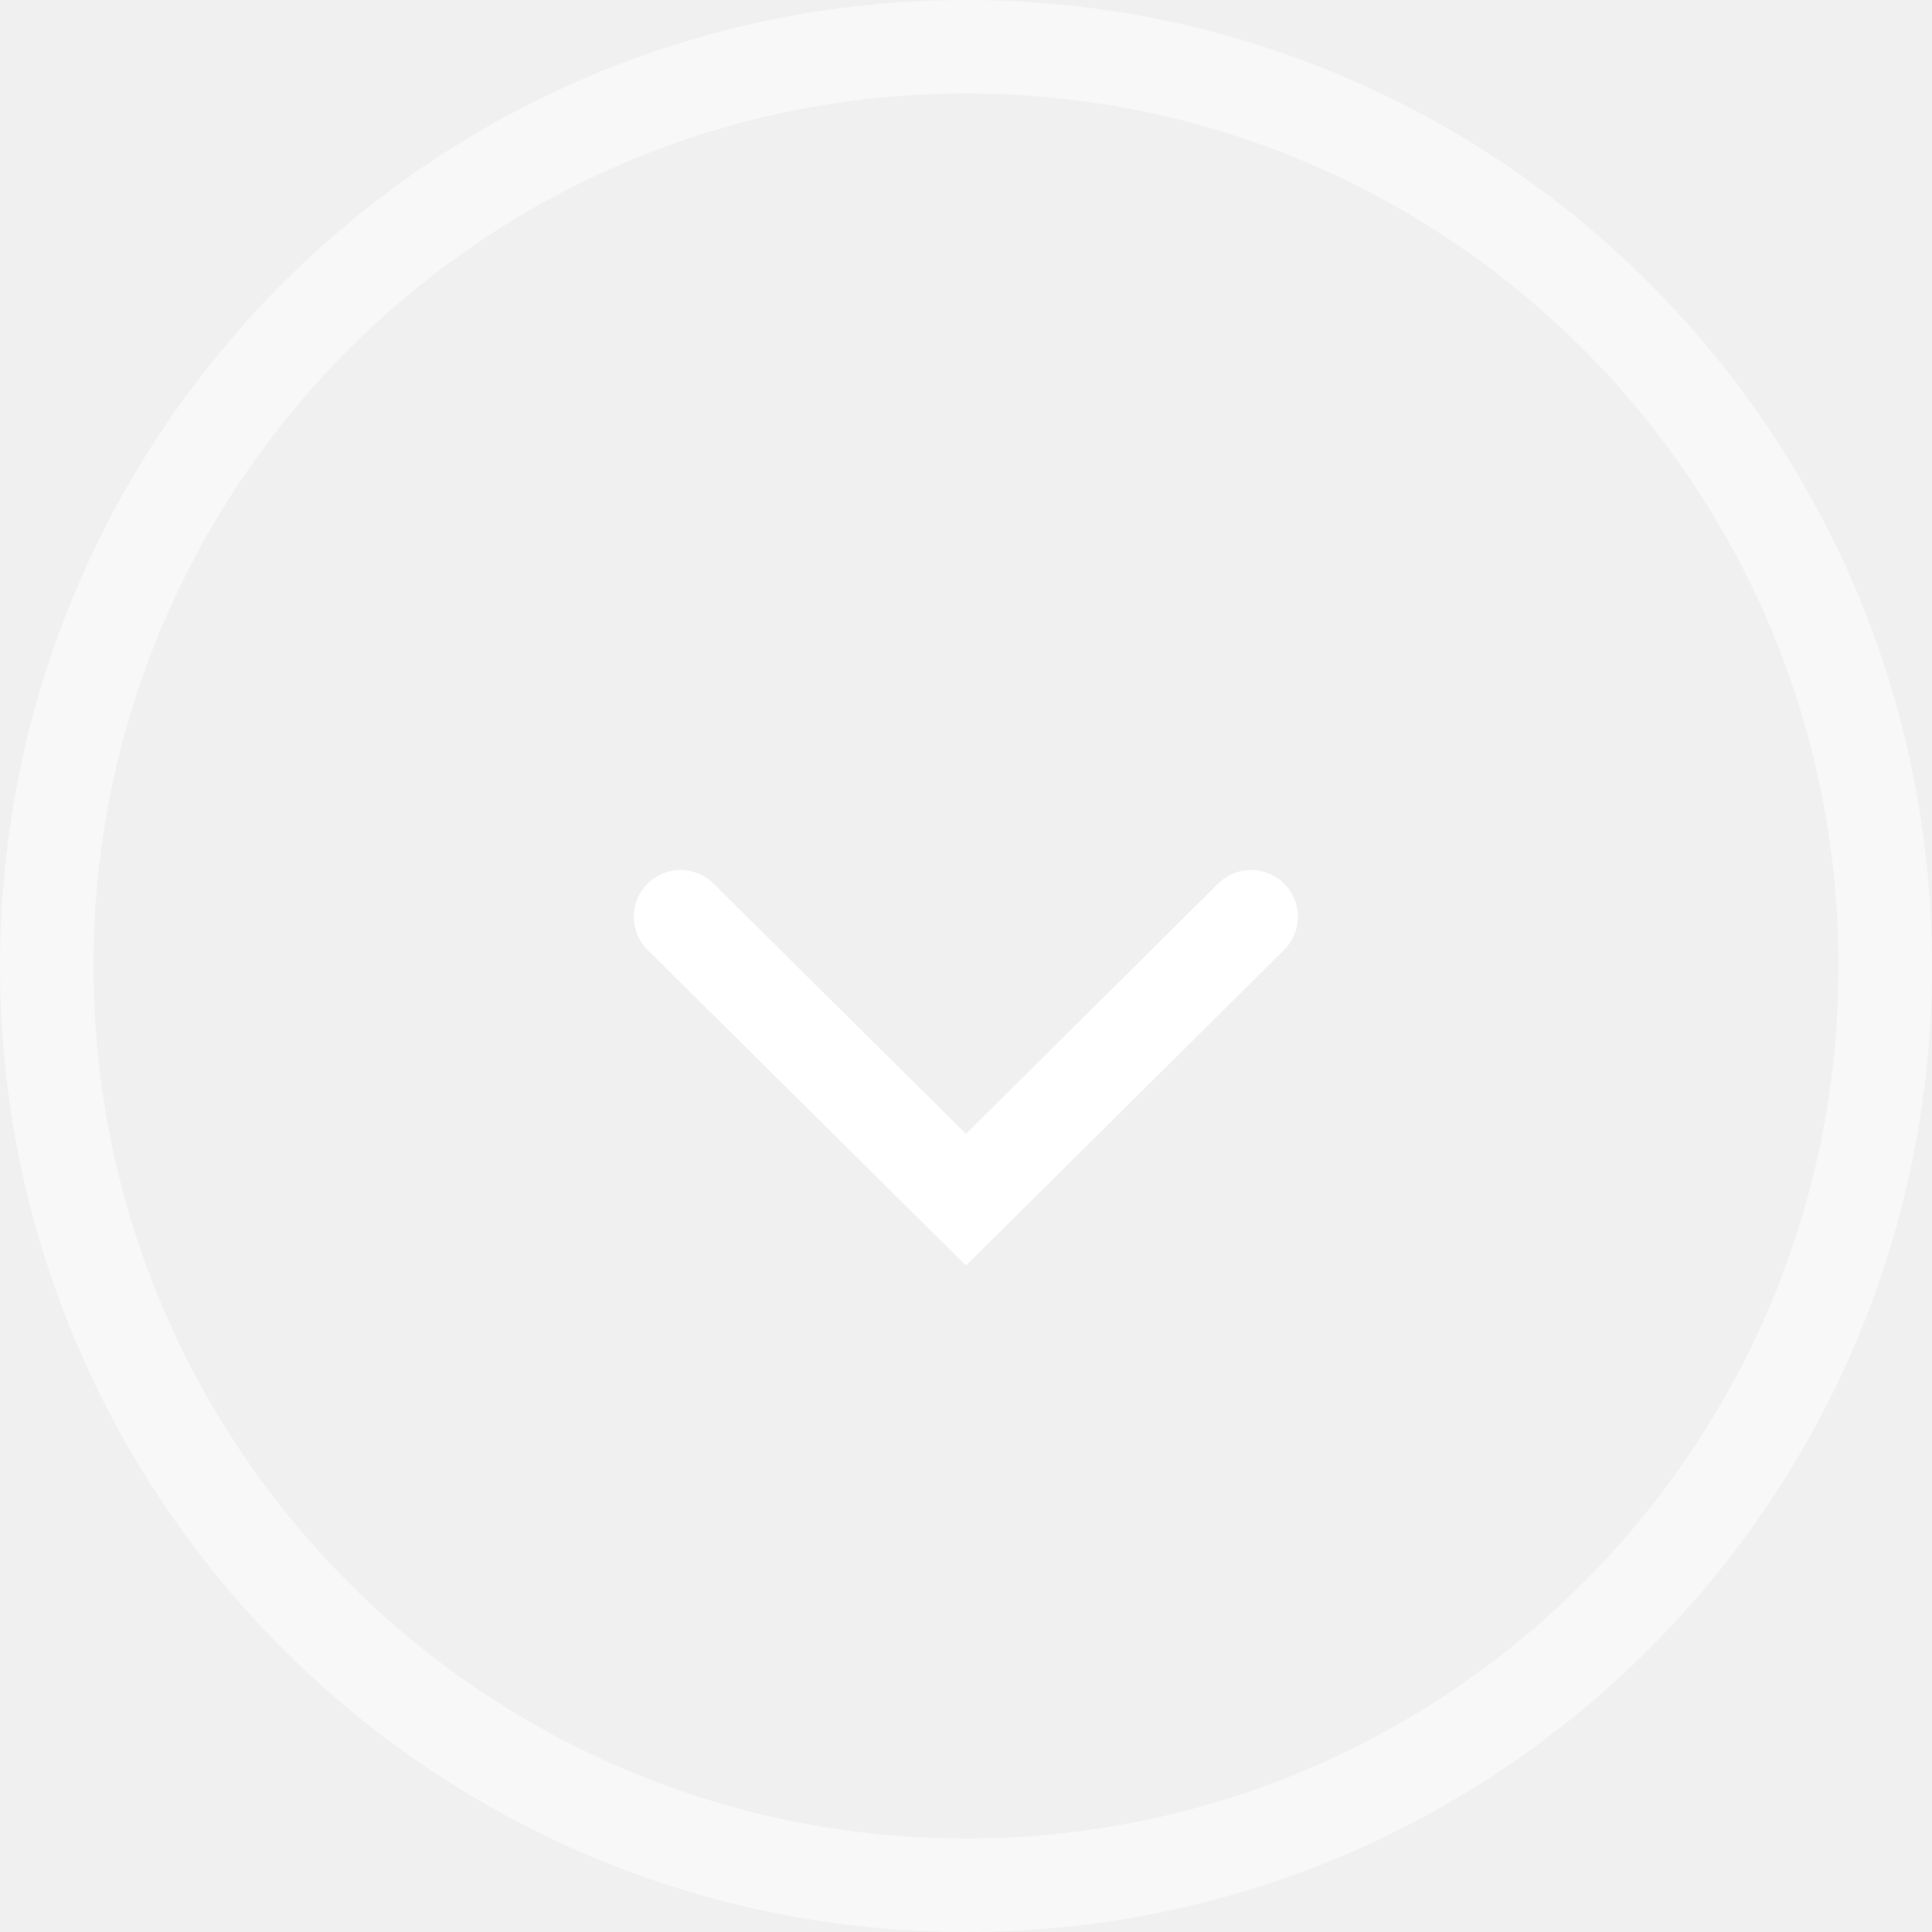
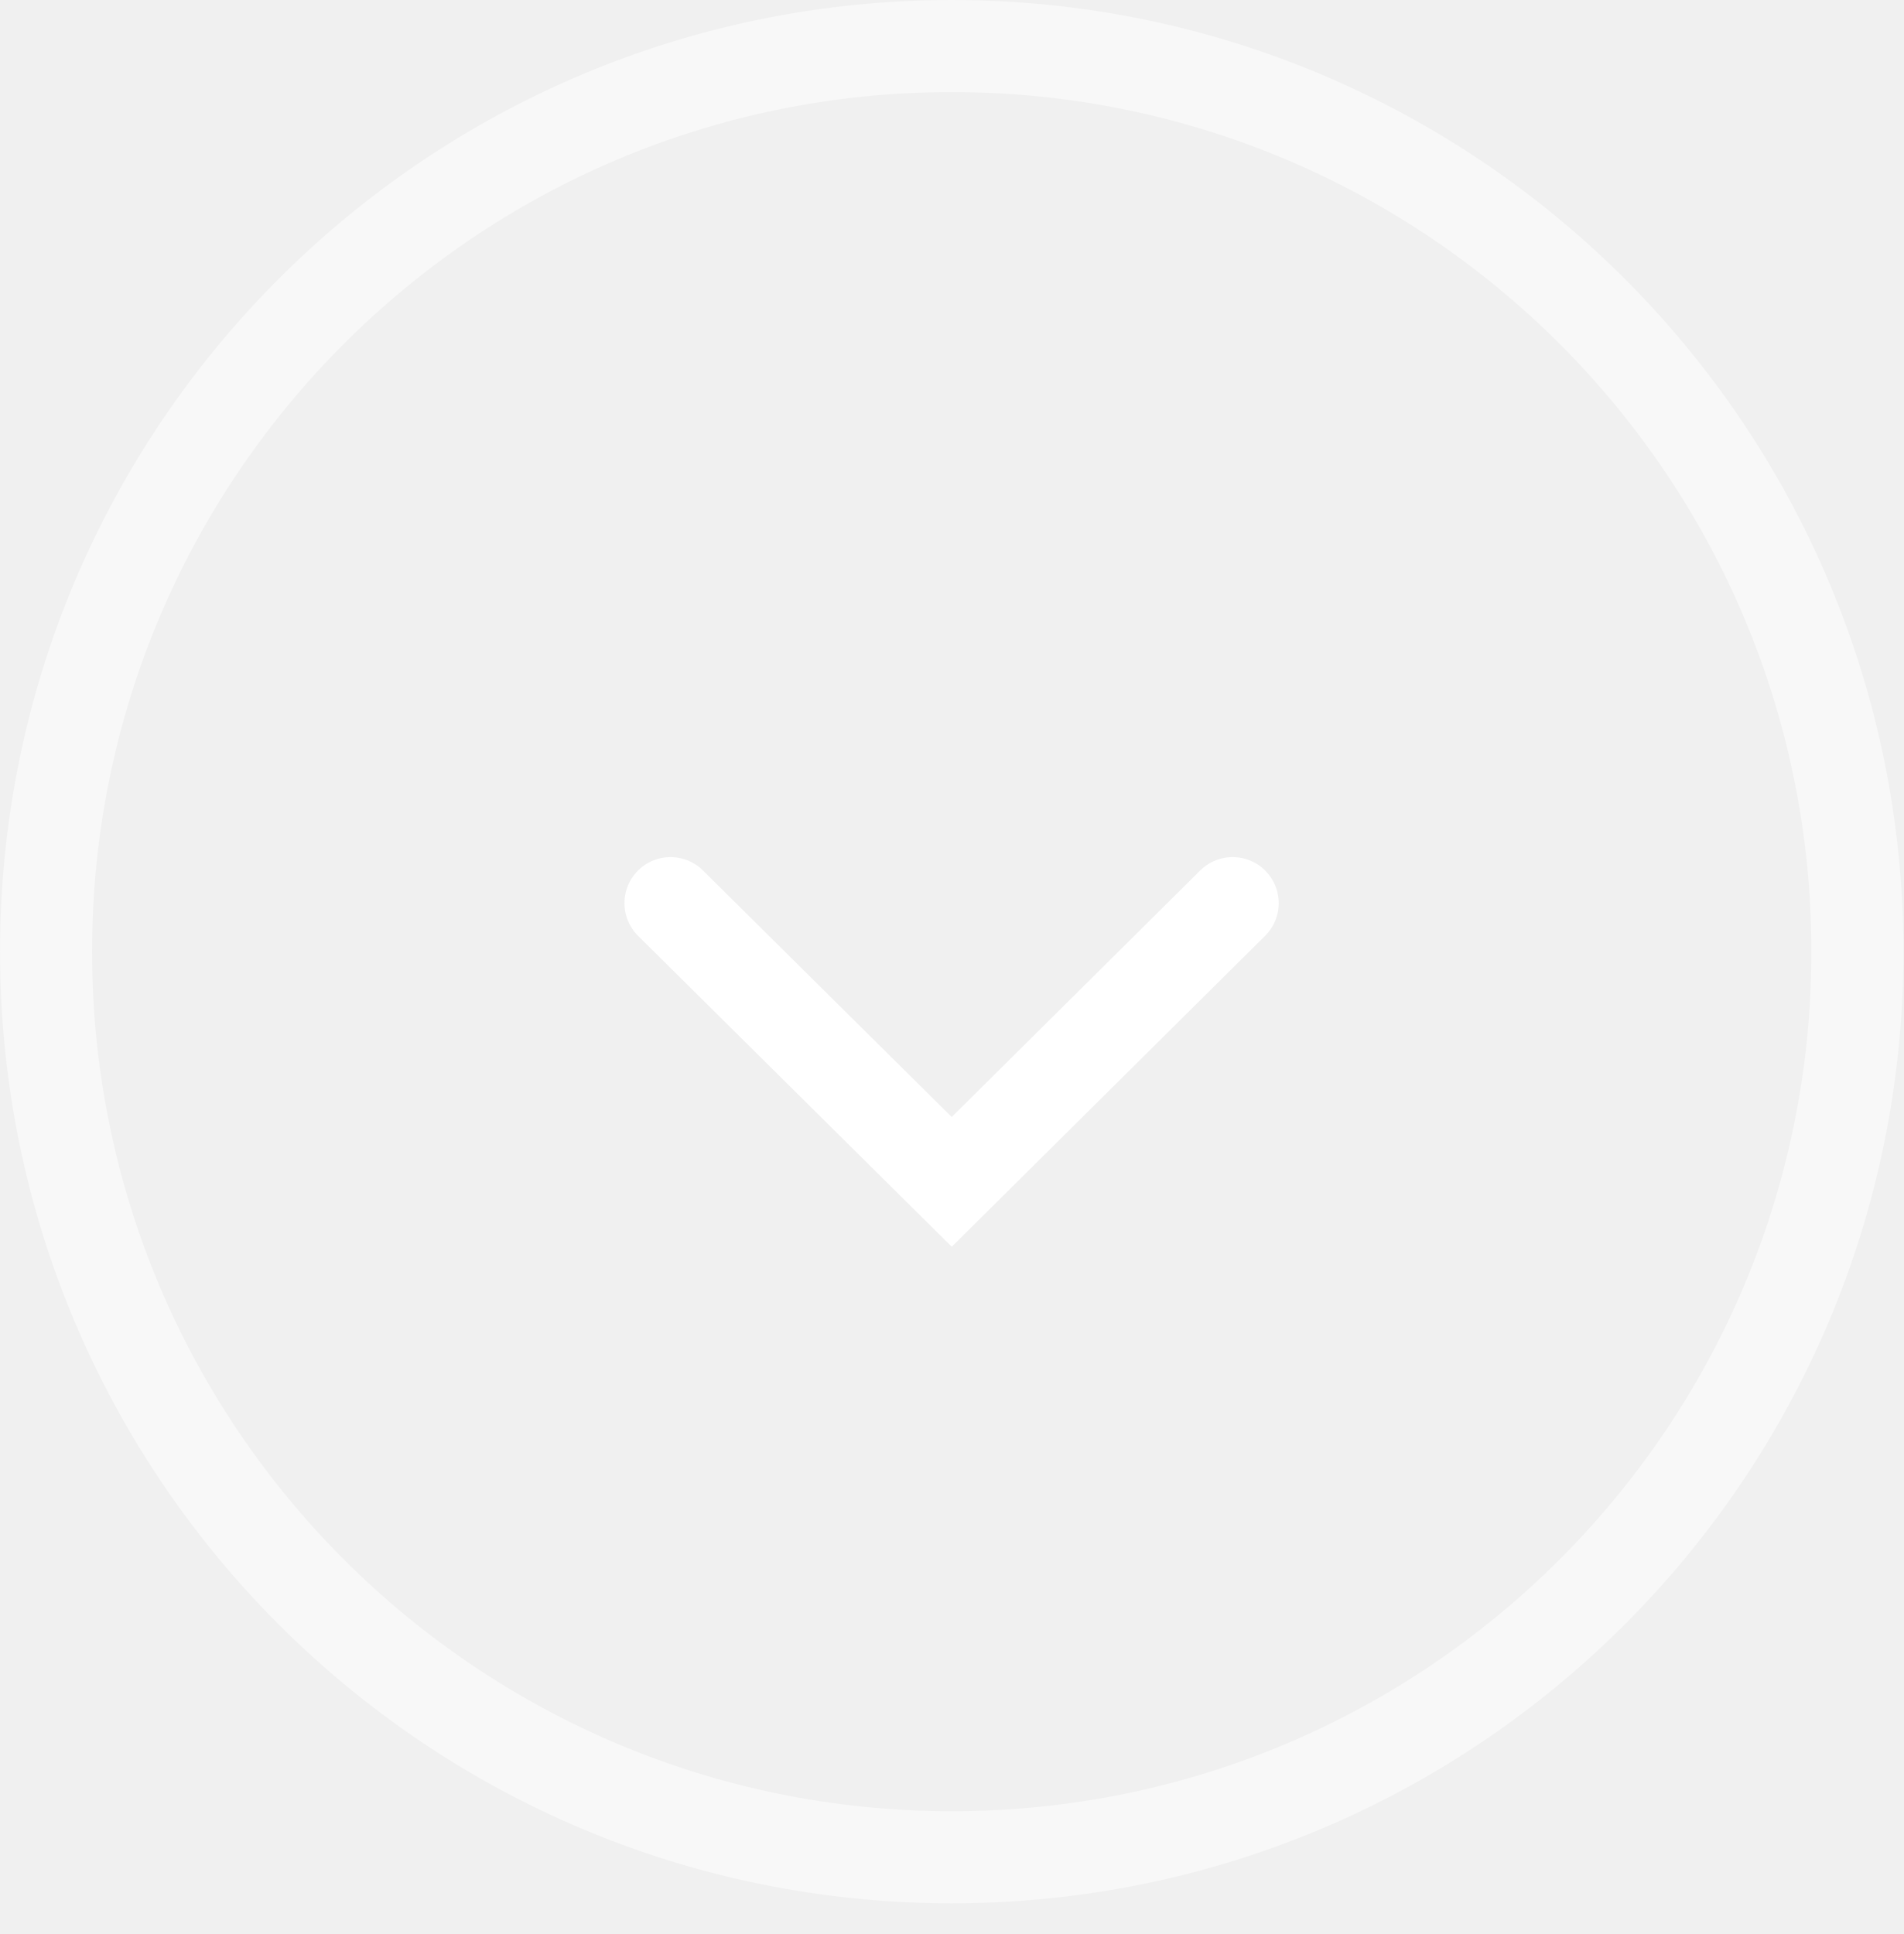
- <svg xmlns="http://www.w3.org/2000/svg" id="_CTA" data-name=" CTA" viewBox="0 0 62 62">
+ <svg xmlns="http://www.w3.org/2000/svg" id="_CTA" data-name=" CTA" viewBox="0 0 62 63">
  <circle cx="31" cy="31" r="29.5" fill="none" stroke="#fff" stroke-linecap="round" stroke-width="3" opacity="0.5" style="isolation:isolate" />
  <path d="M40.15,29.42L31,38.5l-9.16-9.08" fill="none" stroke="#fff" stroke-linecap="round" stroke-width="3" />
</svg>
